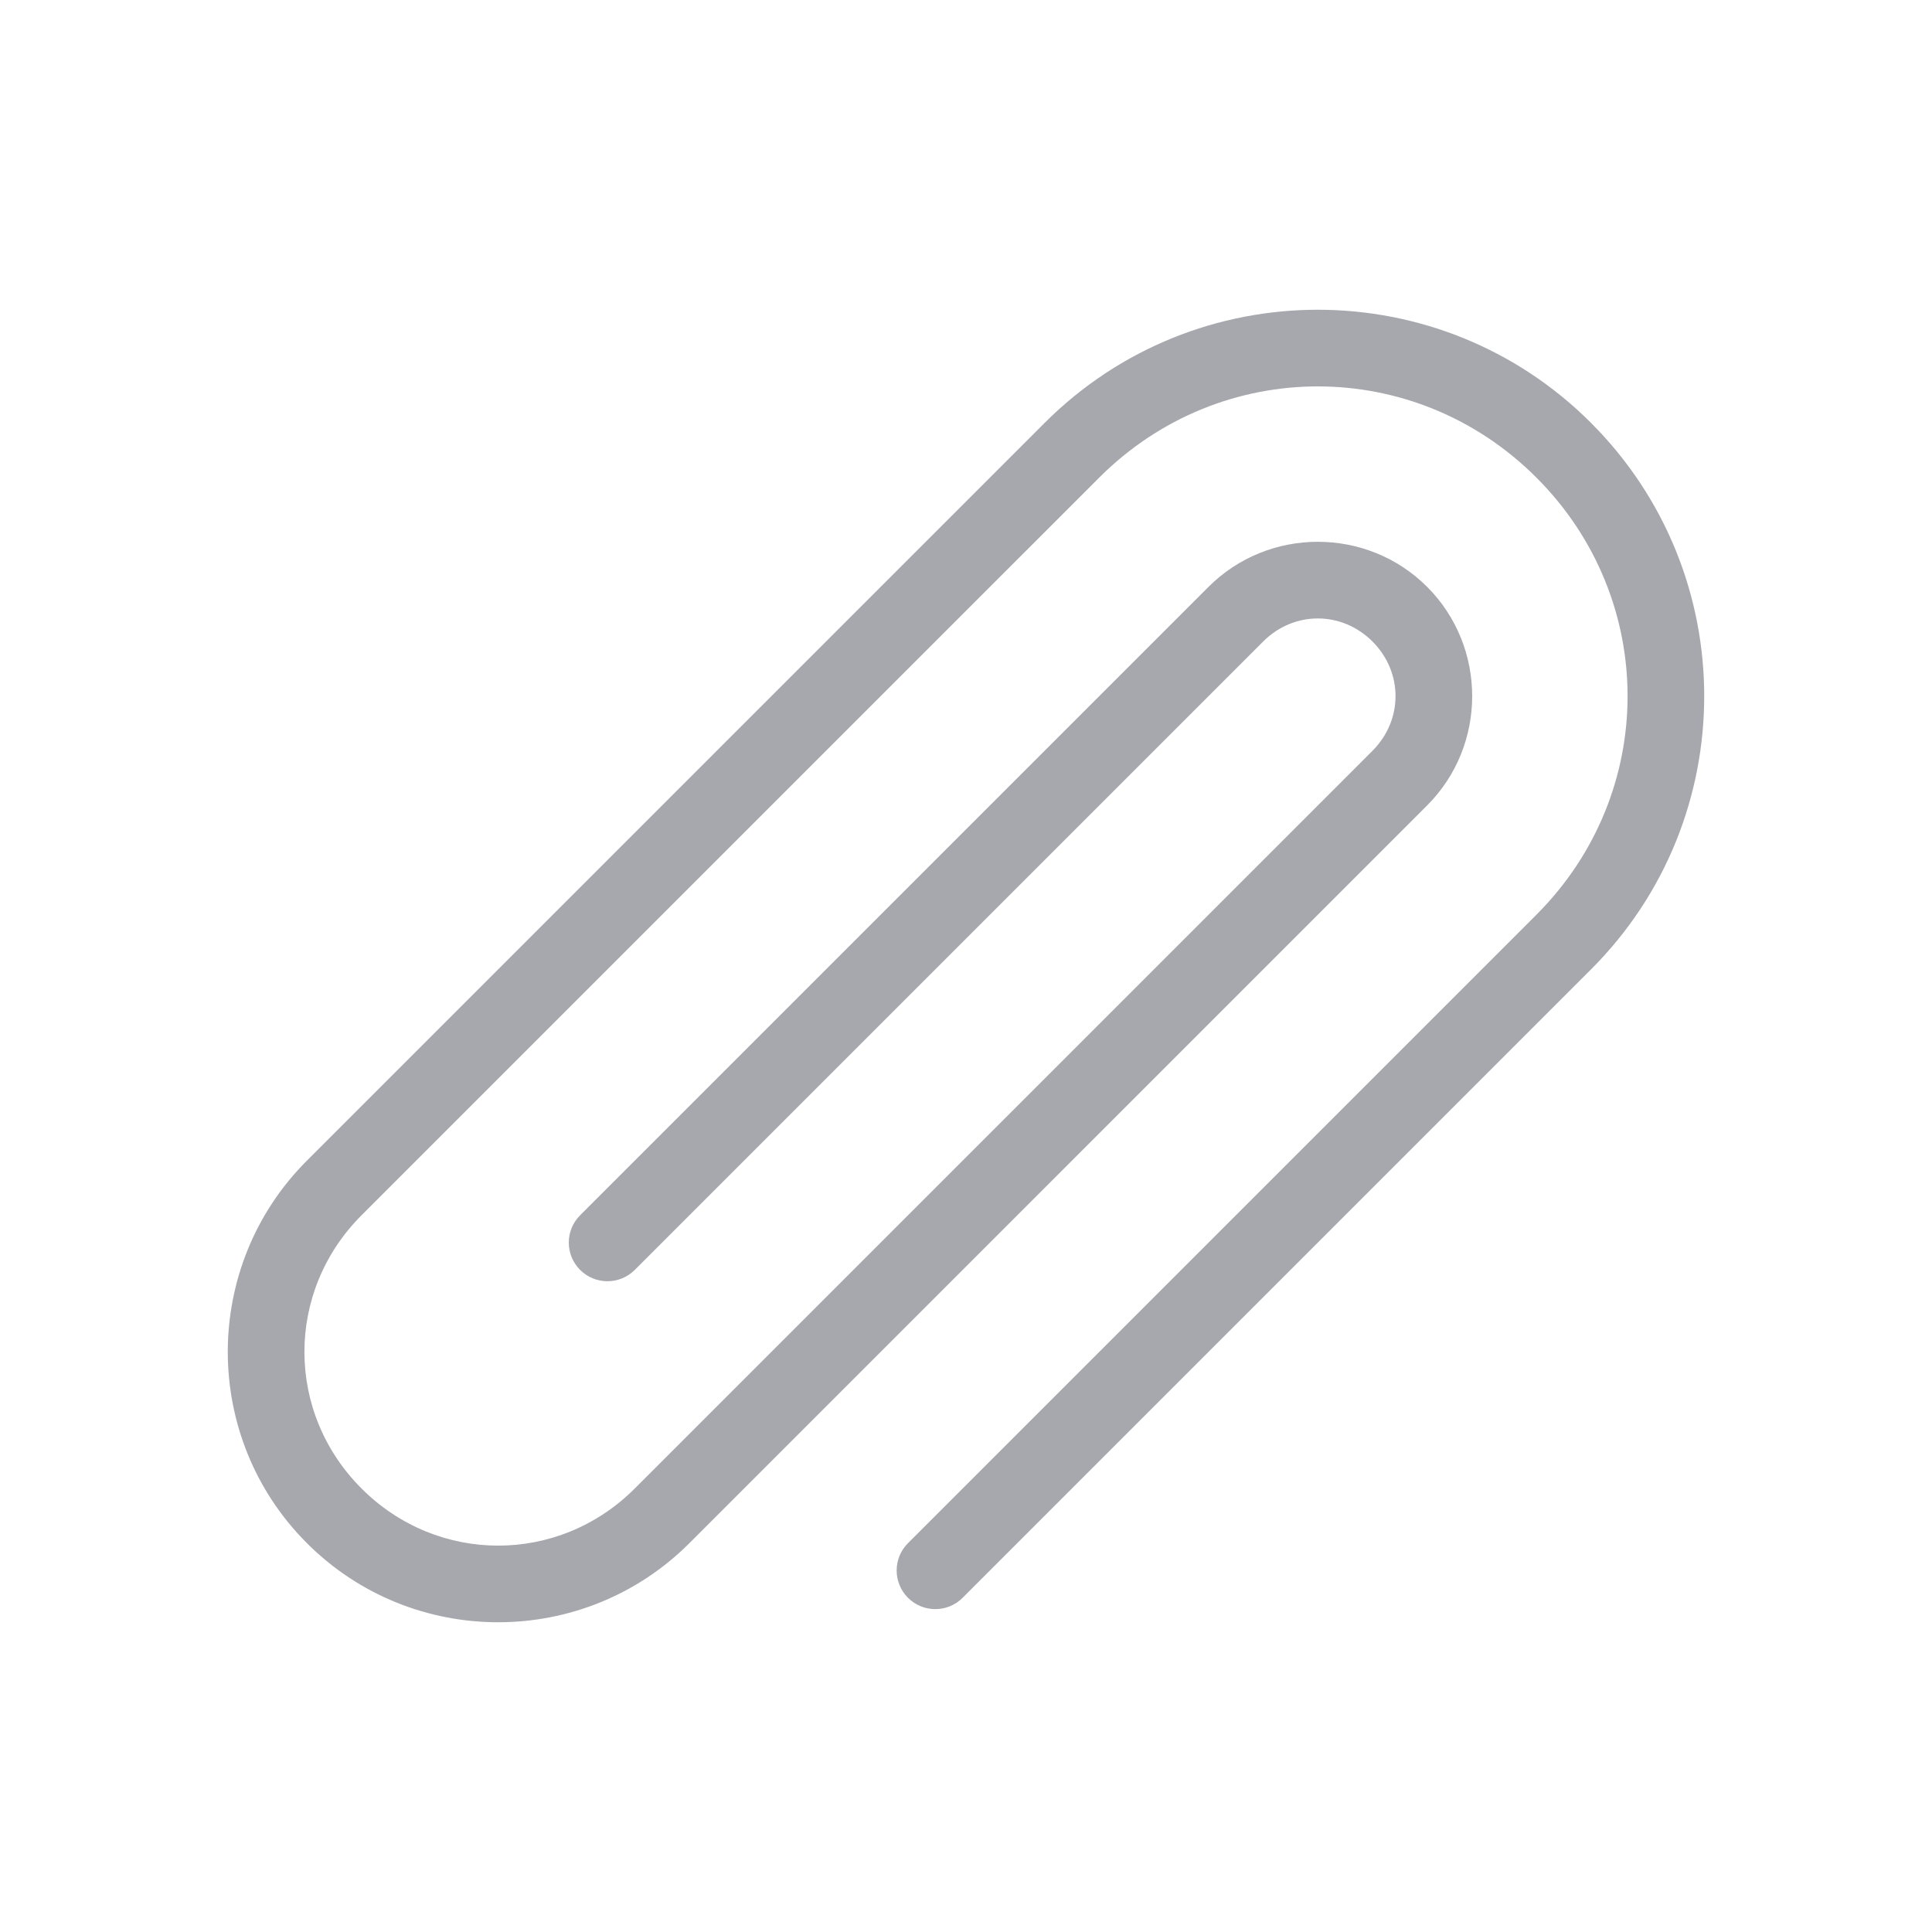
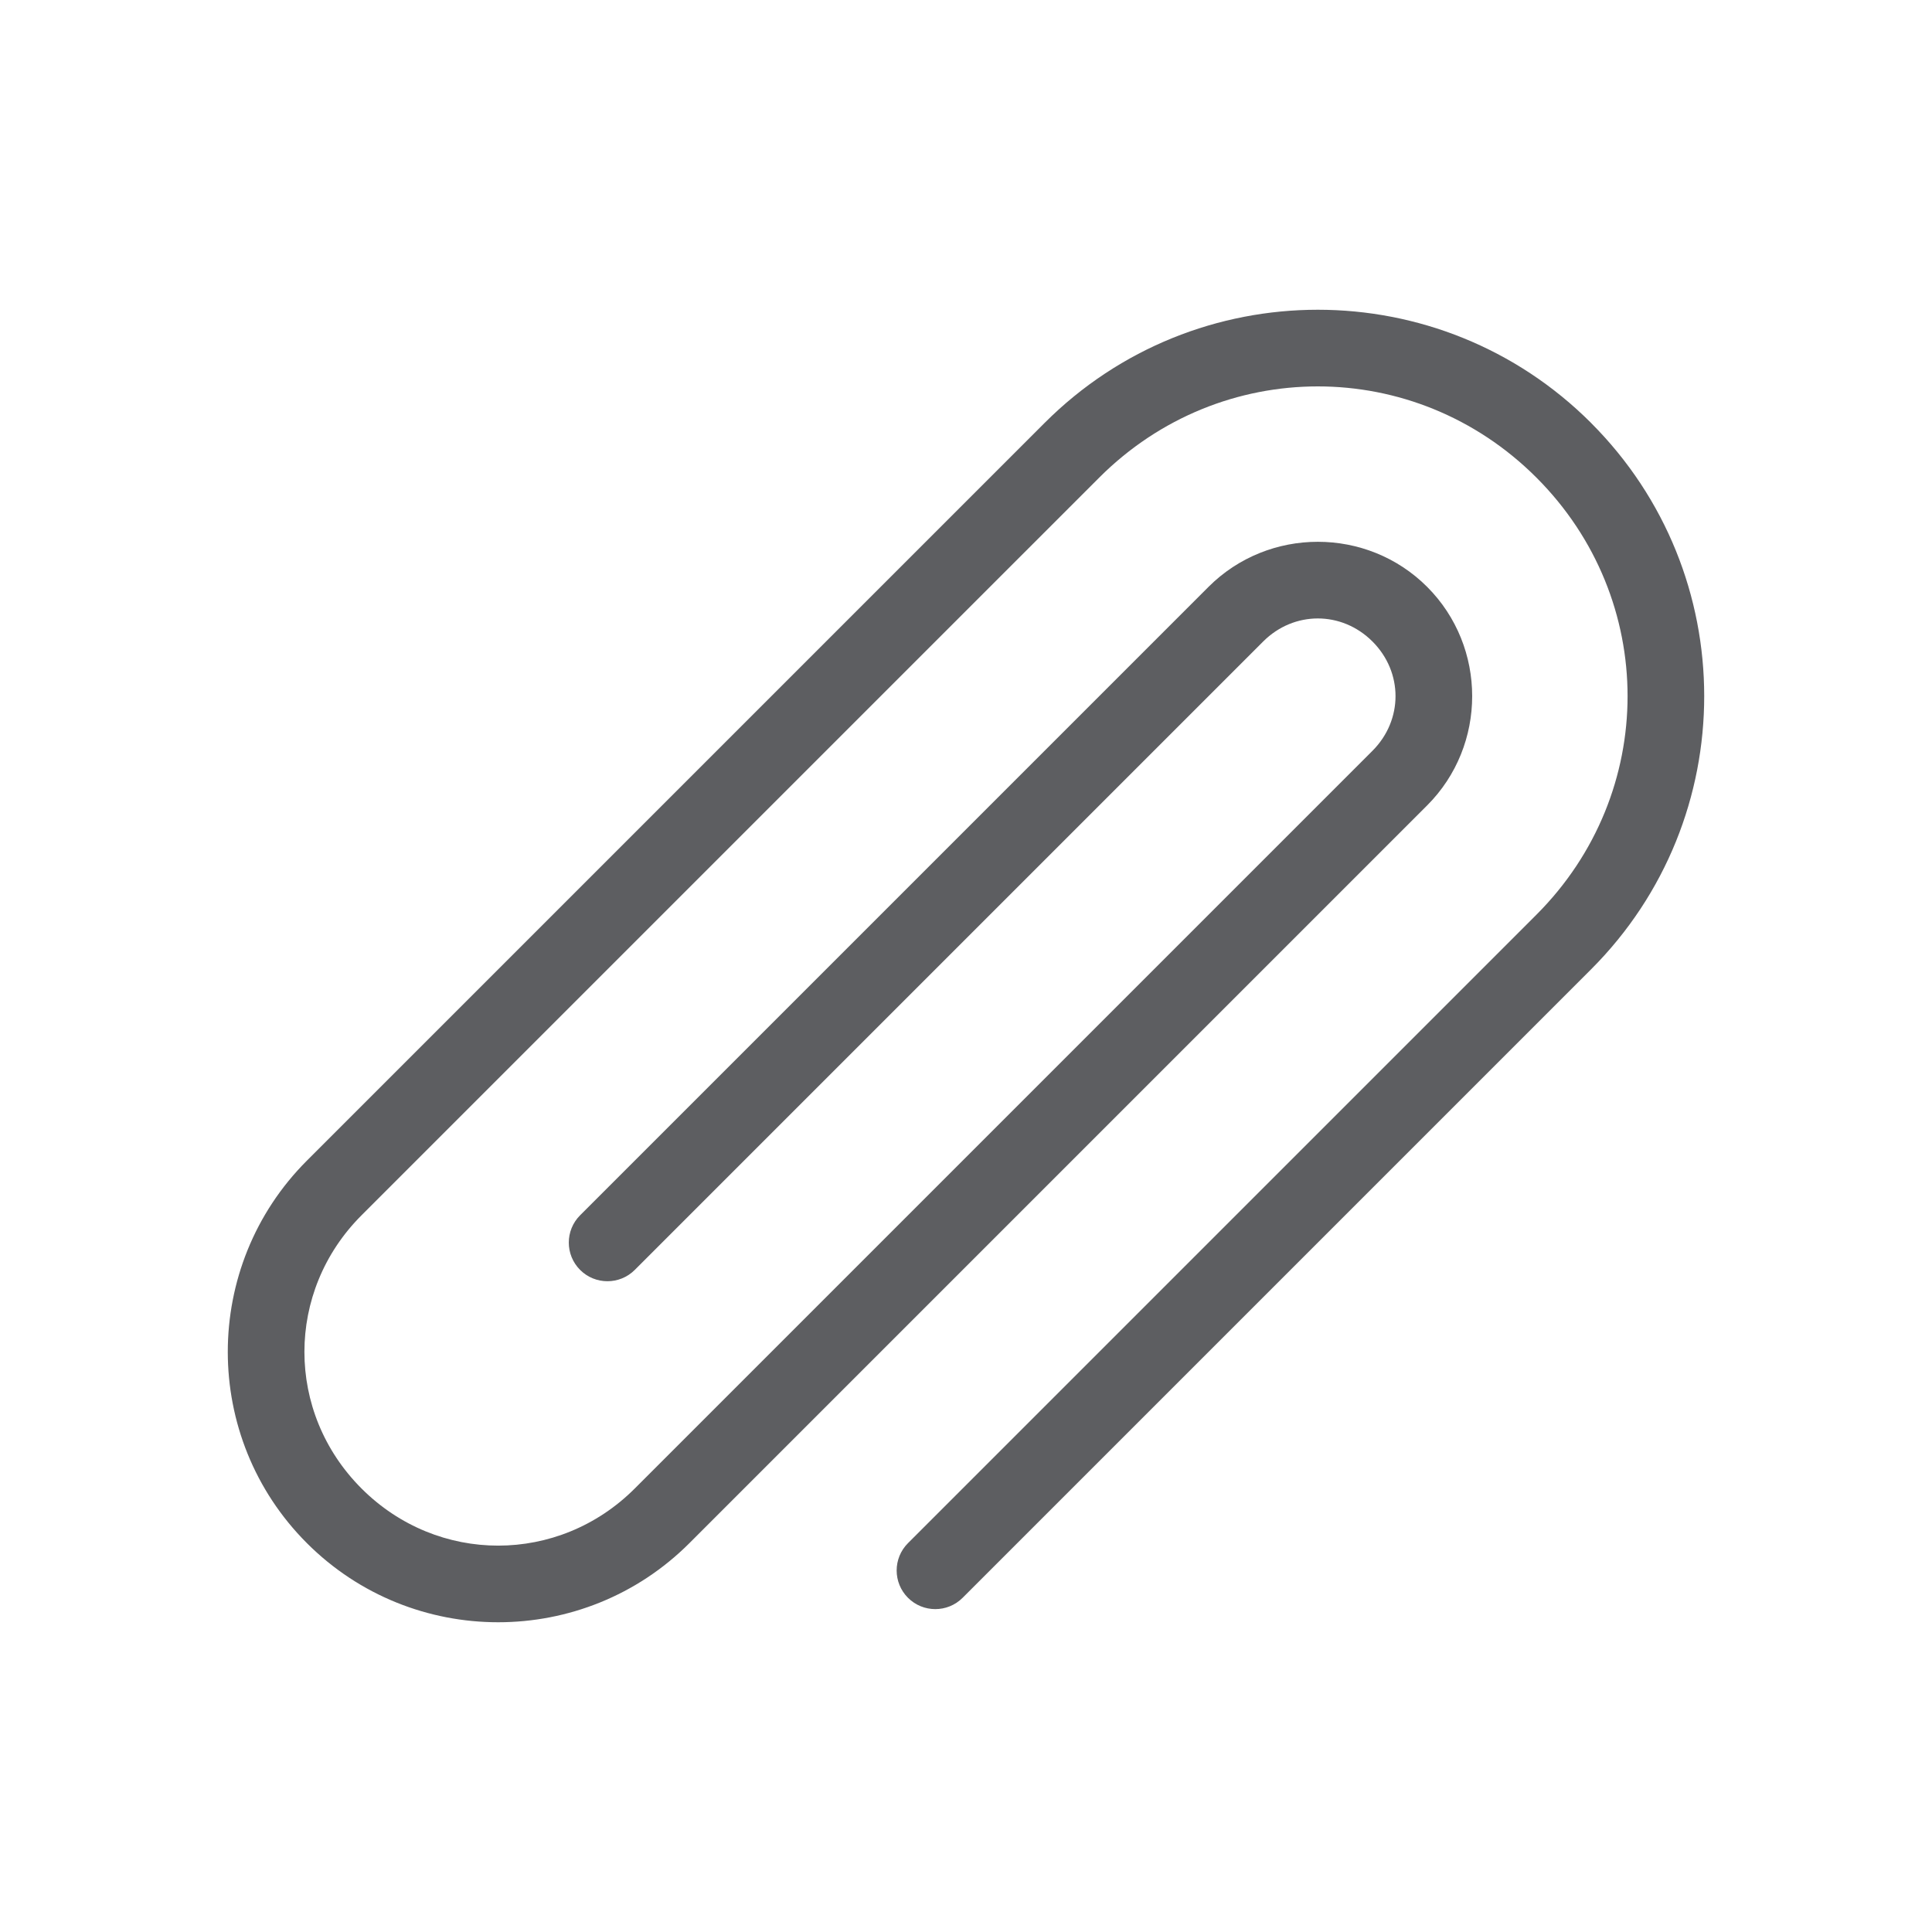
- <svg xmlns="http://www.w3.org/2000/svg" fill="#A6A8AD" version="1.1" x="0px" y="0px" viewBox="0 0 100 100">
+ <svg xmlns="http://www.w3.org/2000/svg" fill="#5D5E61" version="1.1" x="0px" y="0px" viewBox="0 0 100 100">
  <g transform="translate(0,-952.3622)">
-     <path style="text-indent:0;text-transform:none;direction:ltr;block-progression:tb;baseline-shift:baseline;color:#000000;enable-background:accumulate;" d="m 82.353,974.252 c -7.81,-7.81 -20.474,-7.81 -28.284,0 l -38.184,38.184 c -5.46,5.46 -5.46,14.339 0,19.799 5.46,5.46 14.339,5.46 19.799,10e-5 l 38.184,-38.184 c 3.109,-3.11 3.109,-8.204 -1e-4,-11.314 -3.109,-3.109 -8.204,-3.109 -11.314,10e-5 l -32.527,32.527 a 2,2 0 1 0 2.828,2.829 l 32.527,-32.527 c 1.591,-1.591 4.065,-1.591 5.657,0 1.591,1.591 1.591,4.065 0,5.657 l -38.184,38.184 c -3.942,3.942 -10.2,3.942 -14.142,0 -3.942,-3.942 -3.942,-10.2 10e-5,-14.142 l 38.184,-38.184 c 6.292,-6.292 16.335,-6.292 22.627,-10e-6 6.292,6.292 6.292,16.335 0,22.627 l -32.527,32.527 a 2,2 0 1 0 2.828,2.829 l 32.527,-32.527 c 7.81,-7.81 7.81,-20.474 0,-28.284 z" fill="#A6A8AD" fill-opacity="1" stroke="none" marker="none" visibility="visible" display="inline" overflow="visible" />
+     <path style="text-indent:0;text-transform:none;direction:ltr;block-progression:tb;baseline-shift:baseline;color:#000000;enable-background:accumulate;" d="m 82.353,974.252 c -7.81,-7.81 -20.474,-7.81 -28.284,0 l -38.184,38.184 c -5.46,5.46 -5.46,14.339 0,19.799 5.46,5.46 14.339,5.46 19.799,10e-5 l 38.184,-38.184 c 3.109,-3.11 3.109,-8.204 -1e-4,-11.314 -3.109,-3.109 -8.204,-3.109 -11.314,10e-5 l -32.527,32.527 a 2,2 0 1 0 2.828,2.829 l 32.527,-32.527 c 1.591,-1.591 4.065,-1.591 5.657,0 1.591,1.591 1.591,4.065 0,5.657 l -38.184,38.184 c -3.942,3.942 -10.2,3.942 -14.142,0 -3.942,-3.942 -3.942,-10.2 10e-5,-14.142 l 38.184,-38.184 c 6.292,-6.292 16.335,-6.292 22.627,-10e-6 6.292,6.292 6.292,16.335 0,22.627 l -32.527,32.527 a 2,2 0 1 0 2.828,2.829 l 32.527,-32.527 c 7.81,-7.81 7.81,-20.474 0,-28.284 z" fill="#5D5E61" fill-opacity="1" stroke="none" marker="none" visibility="visible" display="inline" overflow="visible" />
  </g>
</svg>
